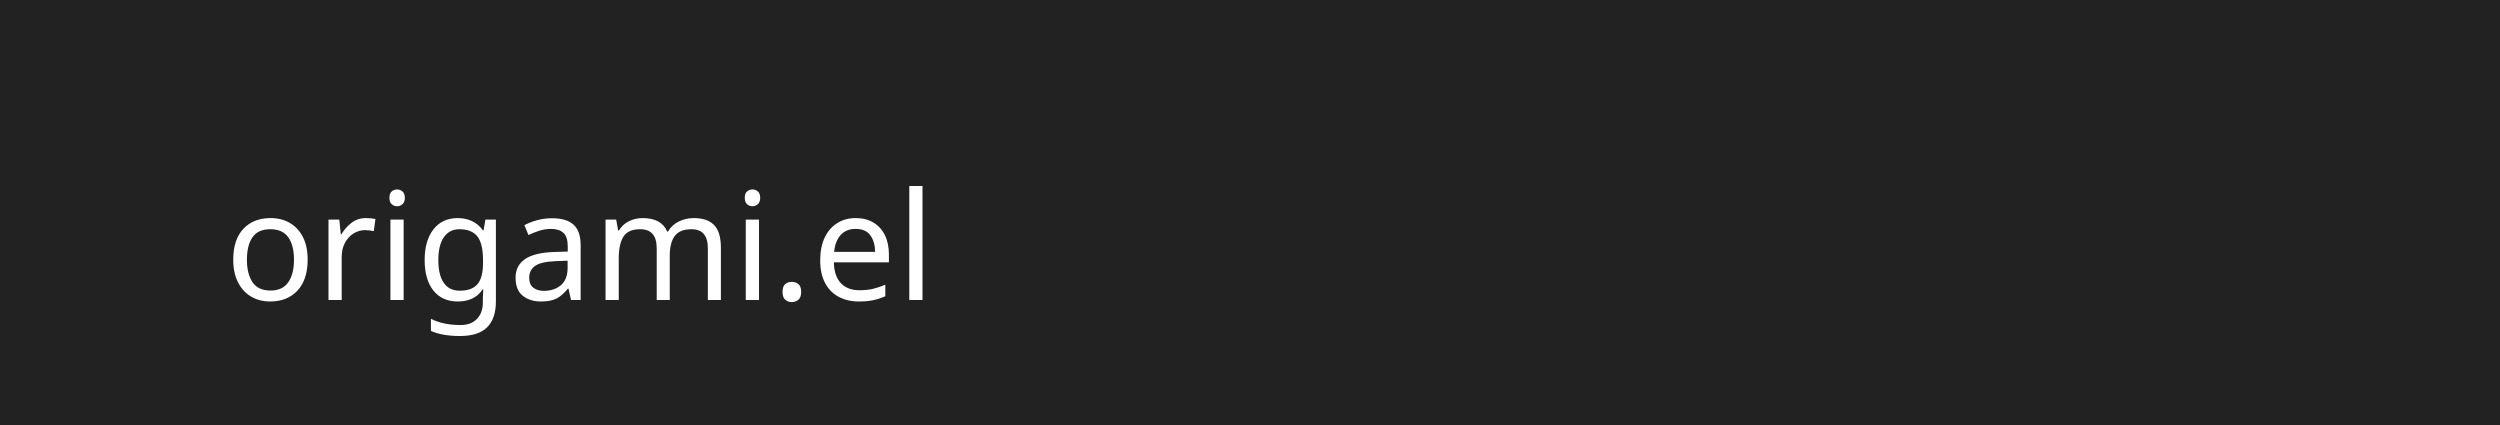
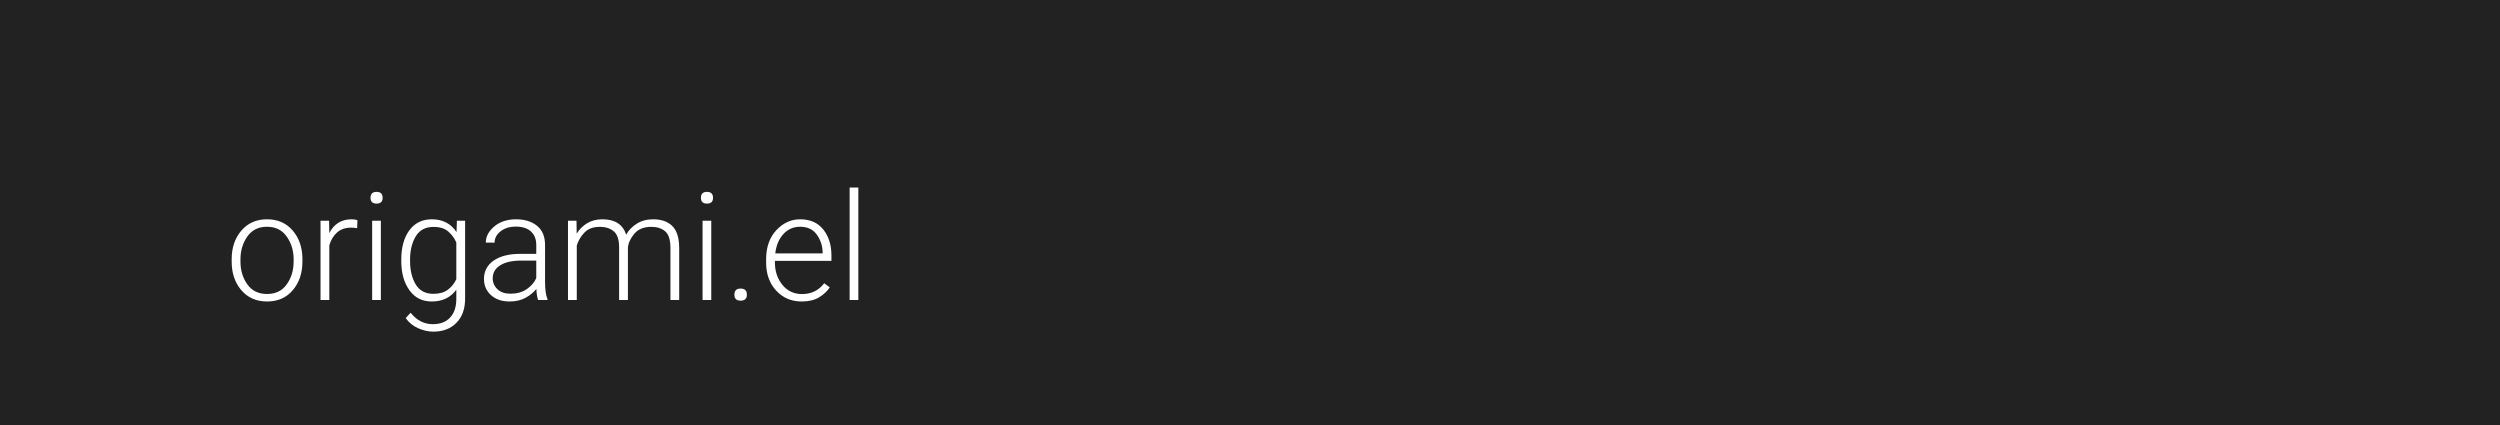
<svg xmlns="http://www.w3.org/2000/svg" width="1000" height="170">
  <style type="text/css">
-         text {font-size: 60px; font-family: 'Source Sans Pro'; font-weight: 300;}
+         text {font-size: 60px; font-family: 'Roboto'; font-weight: 300;}
    </style>
  <g>
    <rect x="0" y="0" width="100%" height="100%" fill="#222" />
  </g>
  <g fill="#FFF">
    <text x="90" y="120">origami.el</text>
  </g>
</svg>
